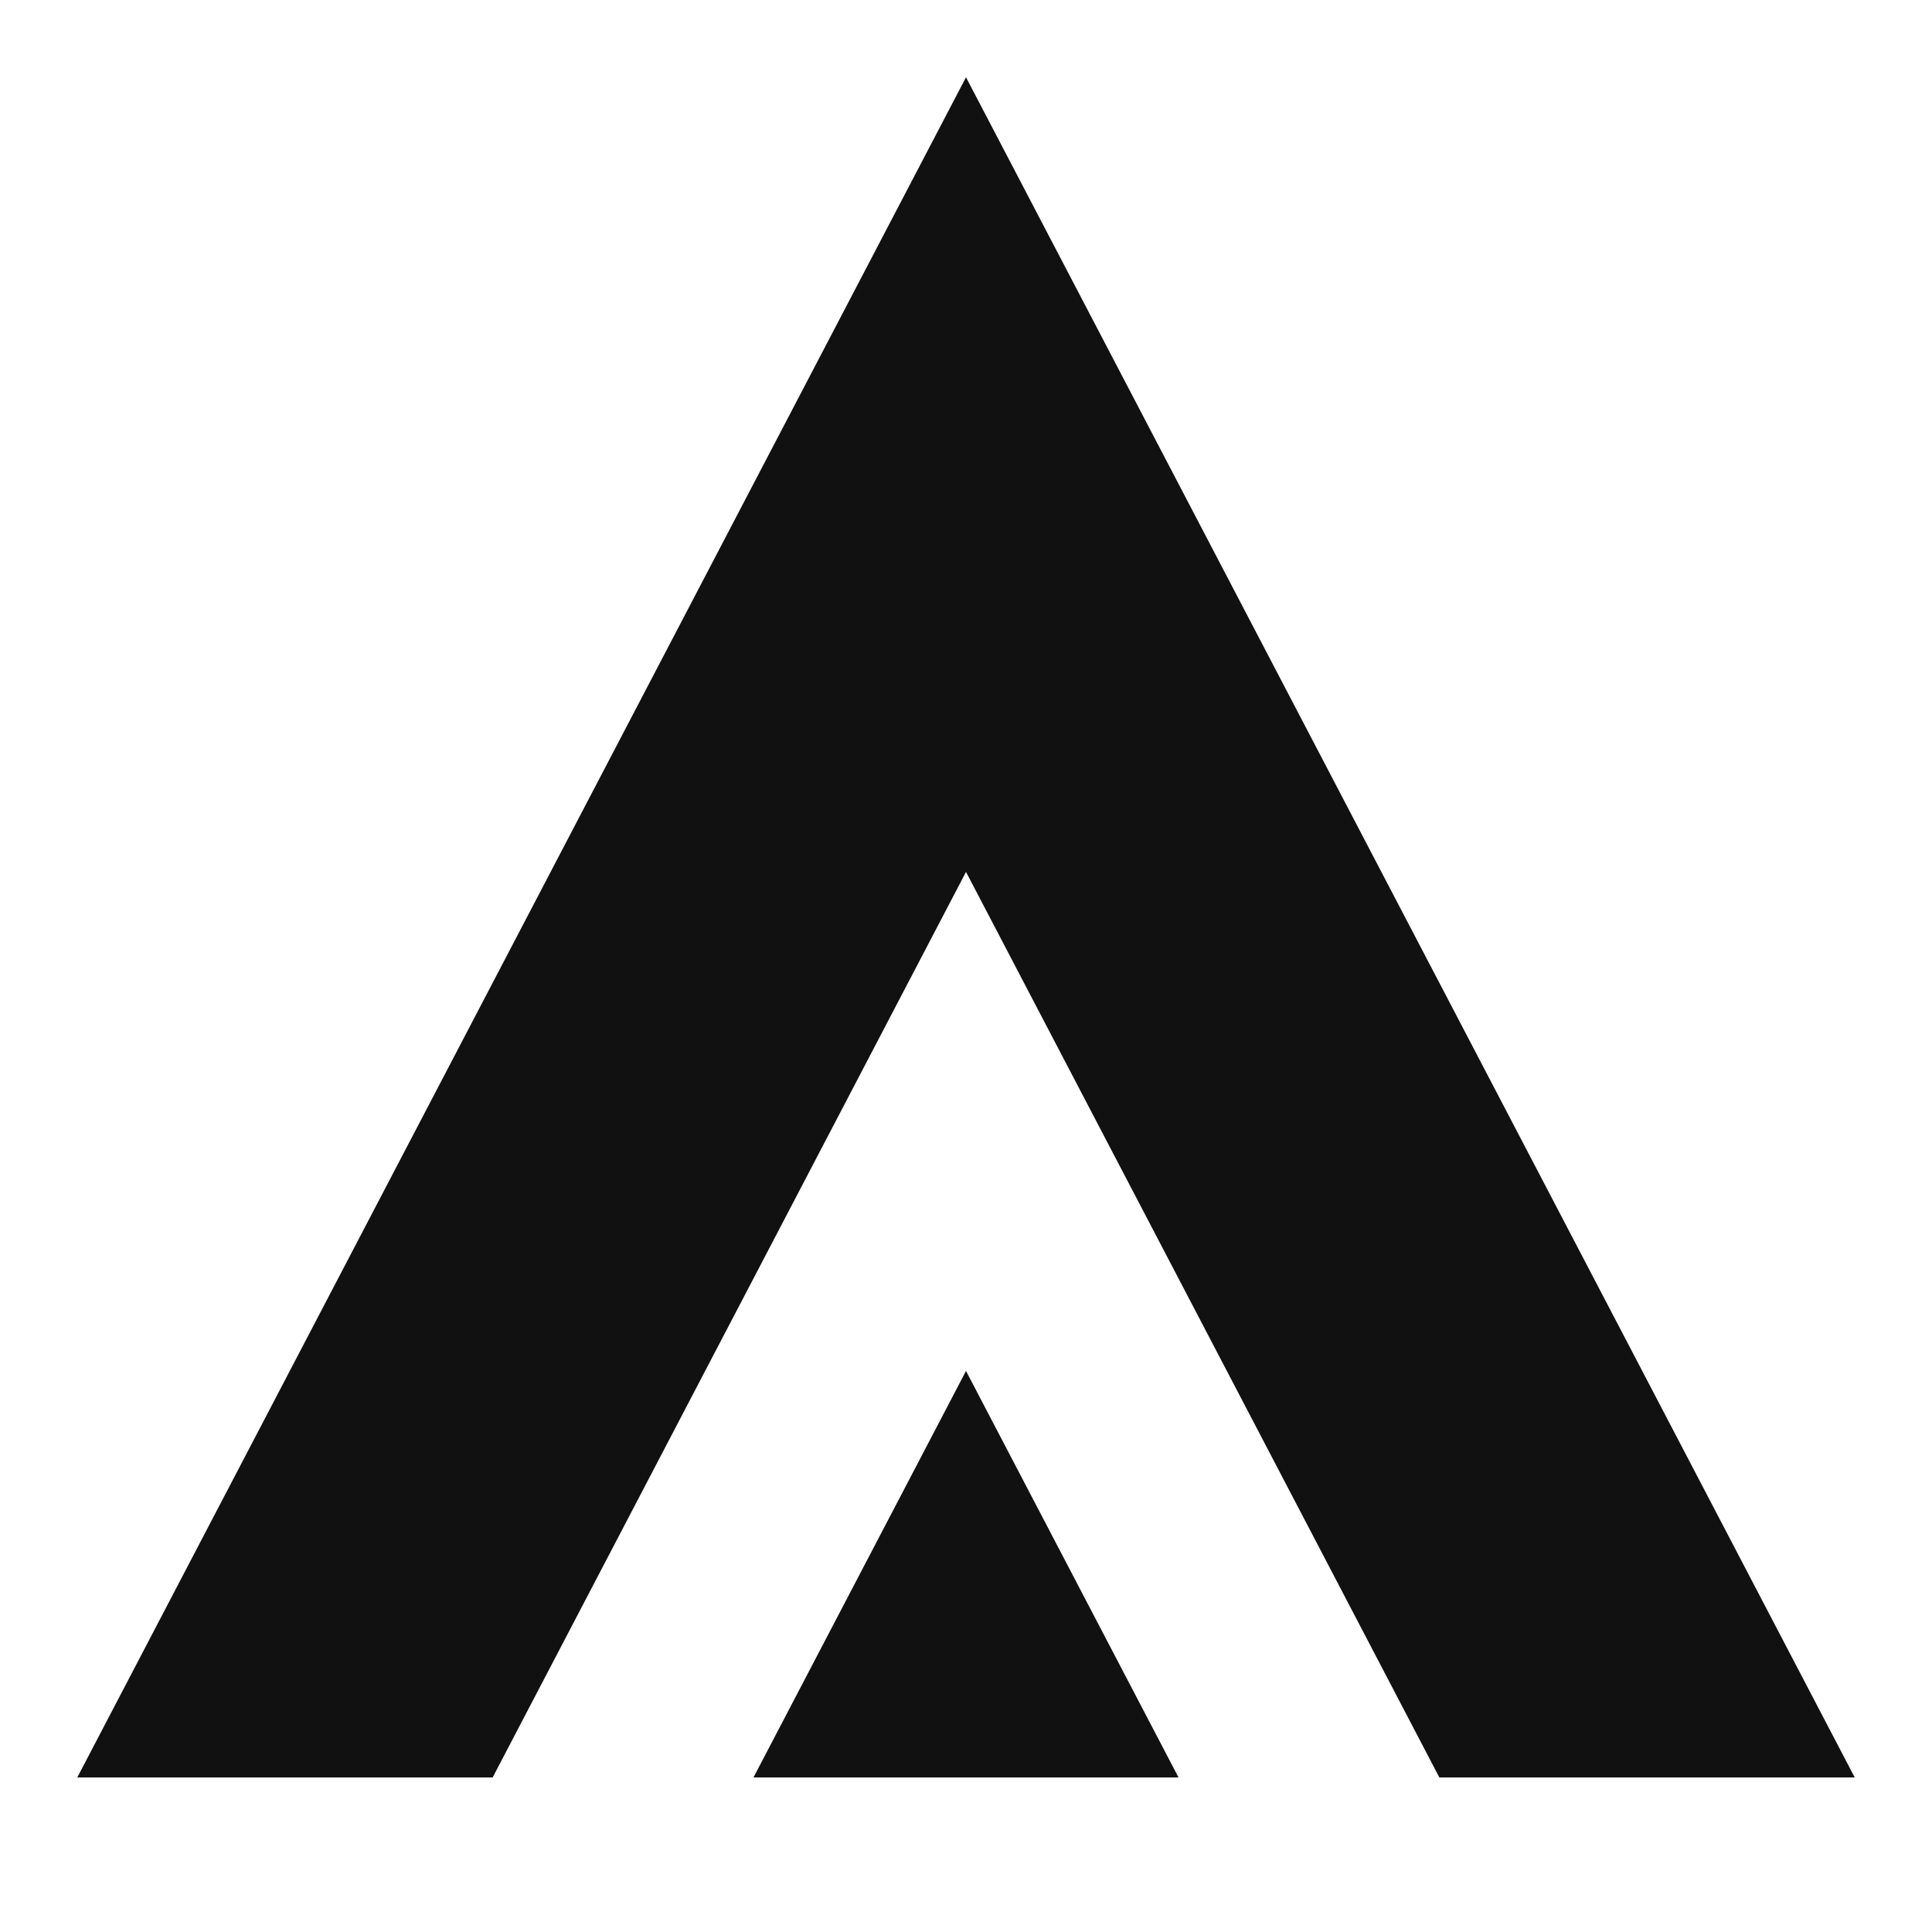
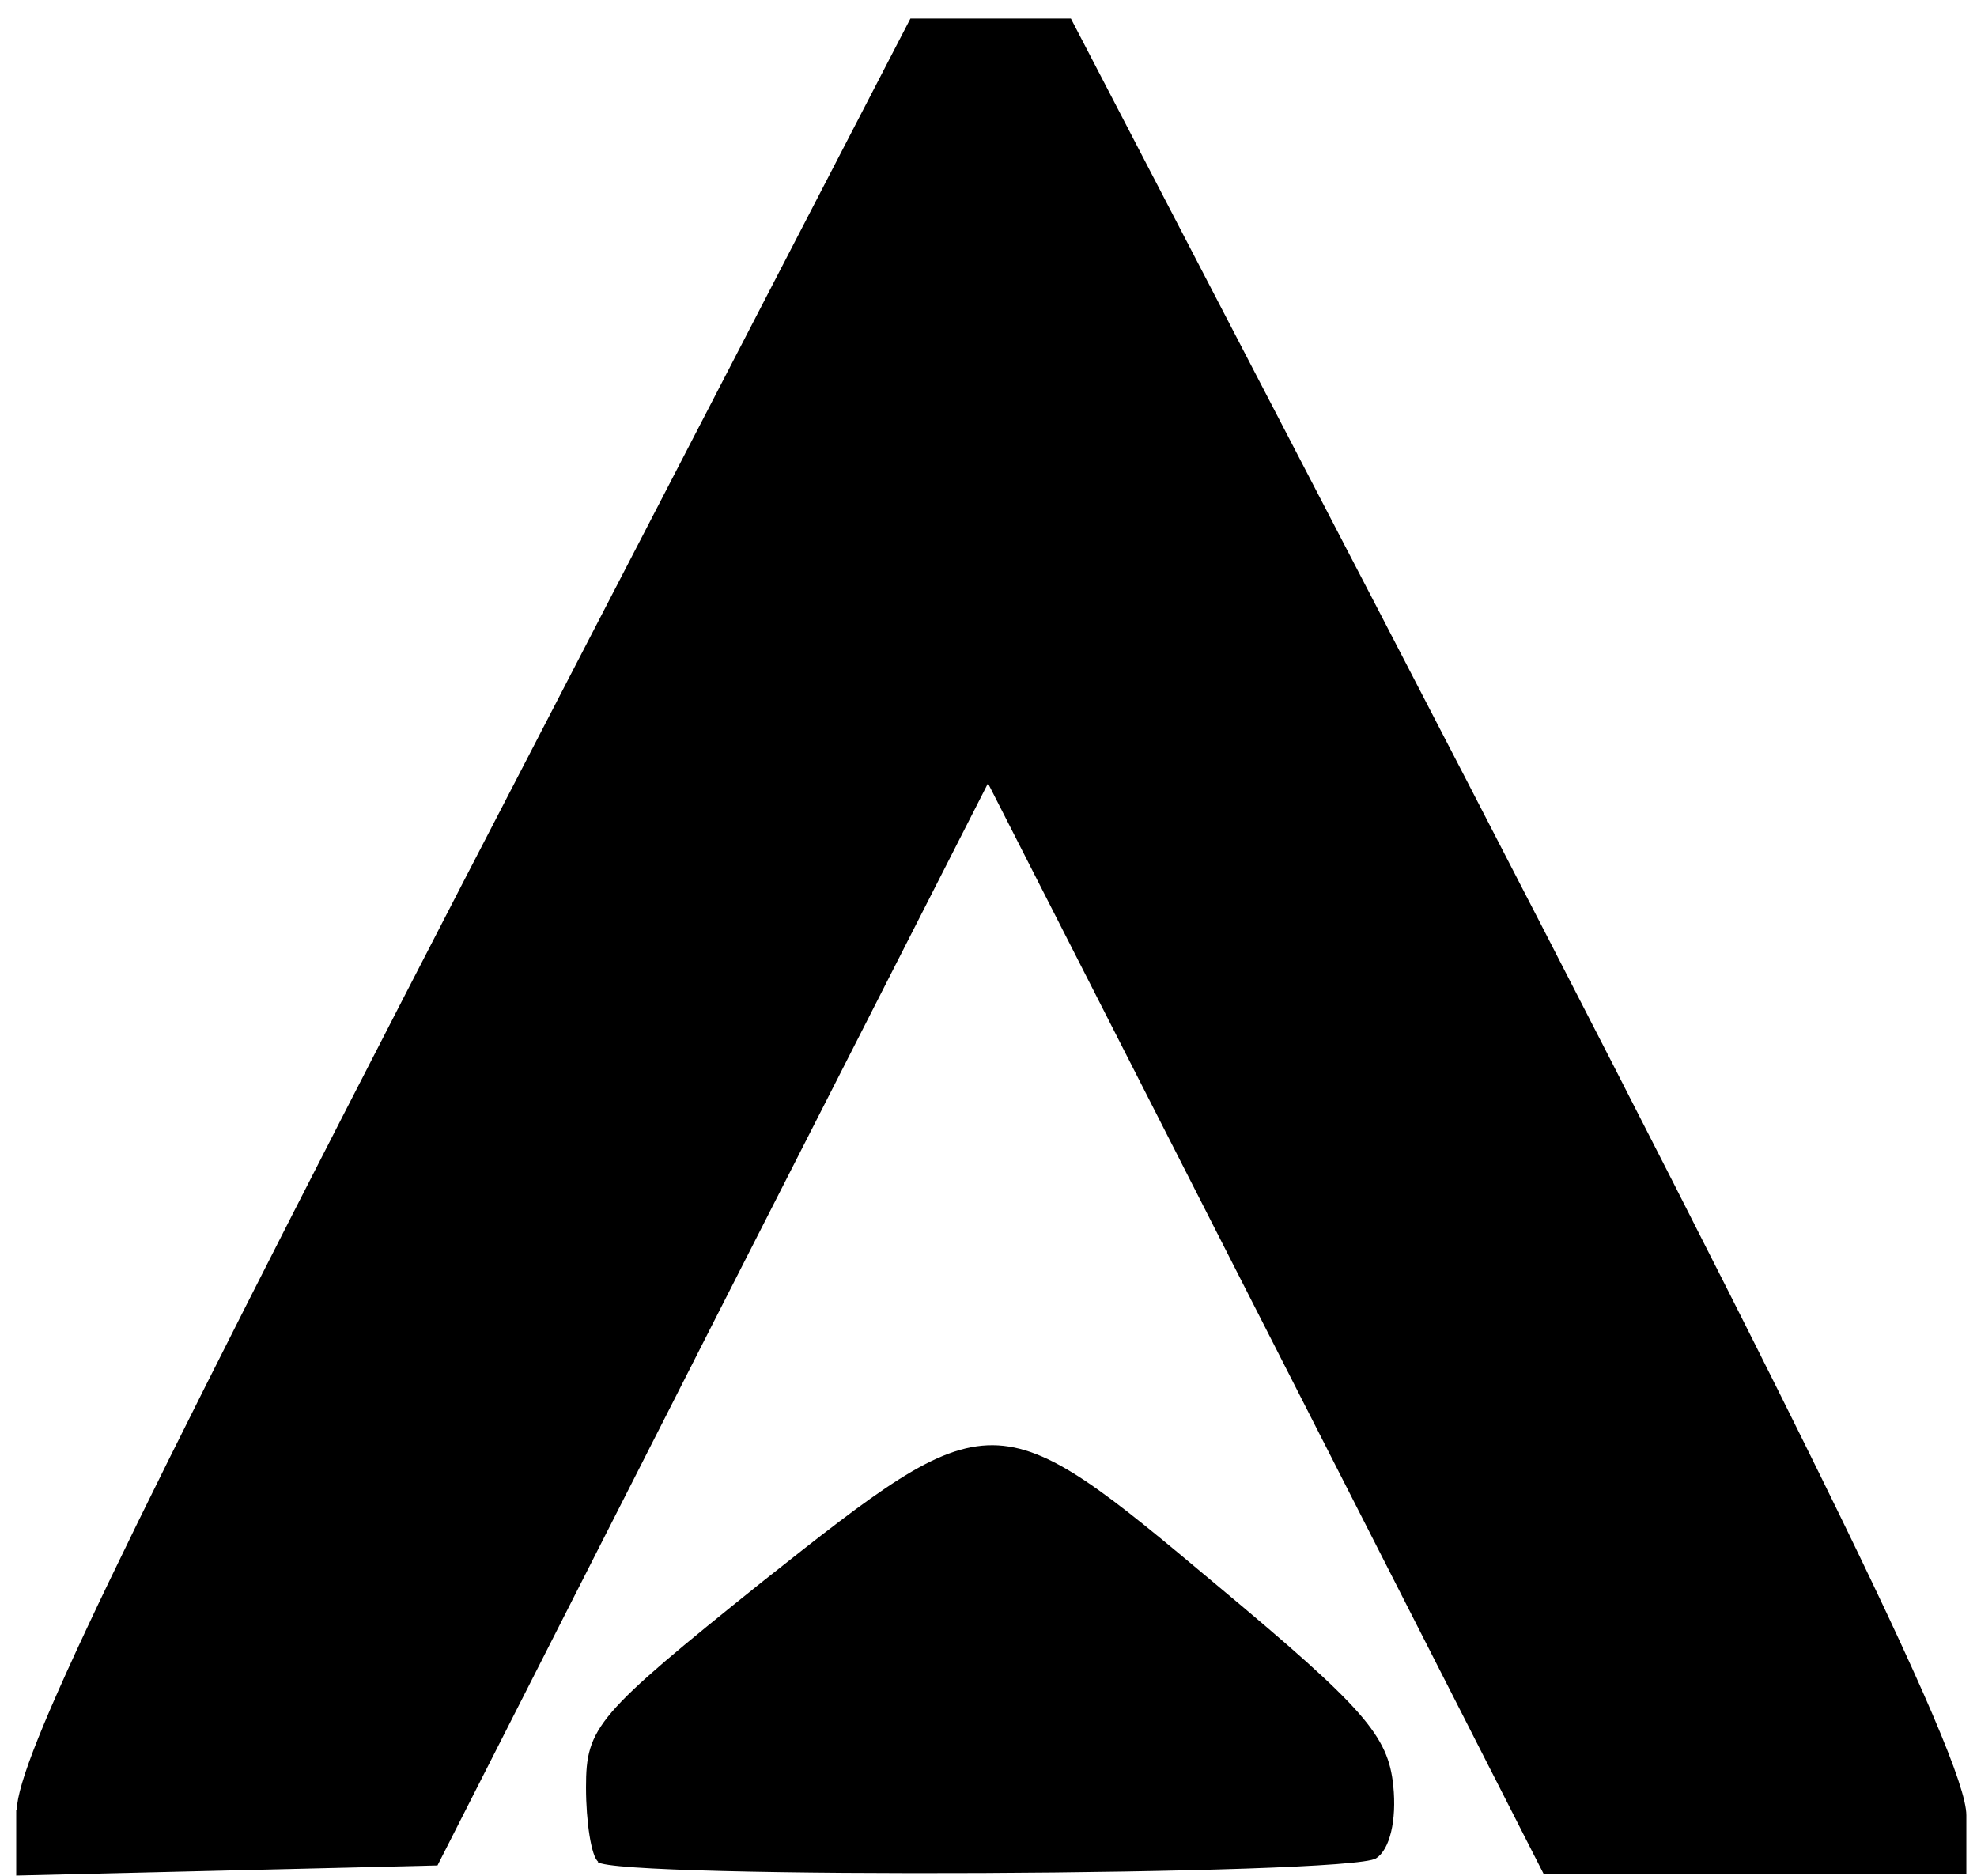
- <svg xmlns="http://www.w3.org/2000/svg" viewBox="0 0 100 100" role="img" aria-label="Garapin logomark">
-   <path fill="#111111" d="M50 4 96 92H74.5L50 45.13 25.5 92H4L50 4Zm0 66.96L61 92H39l11-21.04Z" />
+ <svg xmlns="http://www.w3.org/2000/svg" width="78" height="74" viewBox="271 50 78 74" role="img" aria-label="Garapin logomark">
+   <g fill="#000000">
+     <path d="M271.66 121.40 c0.07 -2.04 3.88 -10.01 17.63 -36.63 l17.63 -34.04 3.20 0 3.13 0 8.78 16.89 c20.02 38.47 26.55 51.74 26.55 53.99 l0 2.31 -8.31 0 -8.37 0 -10.96 -21.51 -10.96 -21.51 -10.89 21.38 -10.83 21.31 -8.31 0.20 -8.31 0.20 0 -2.59z" />
+     <path d="M294.60 123.44 c-0.27 -0.20 -0.48 -1.57 -0.48 -2.93 0 -2.38 0.41 -2.86 6.94 -8.10 9.12 -7.22 9.19 -7.22 17.97 0.14 5.79 4.83 6.74 5.92 6.94 7.90 0.14 1.36 -0.14 2.52 -0.68 2.86 -1.02 0.68 -30.09 0.82 -30.71 0.14z" />
+   </g>
</svg>
